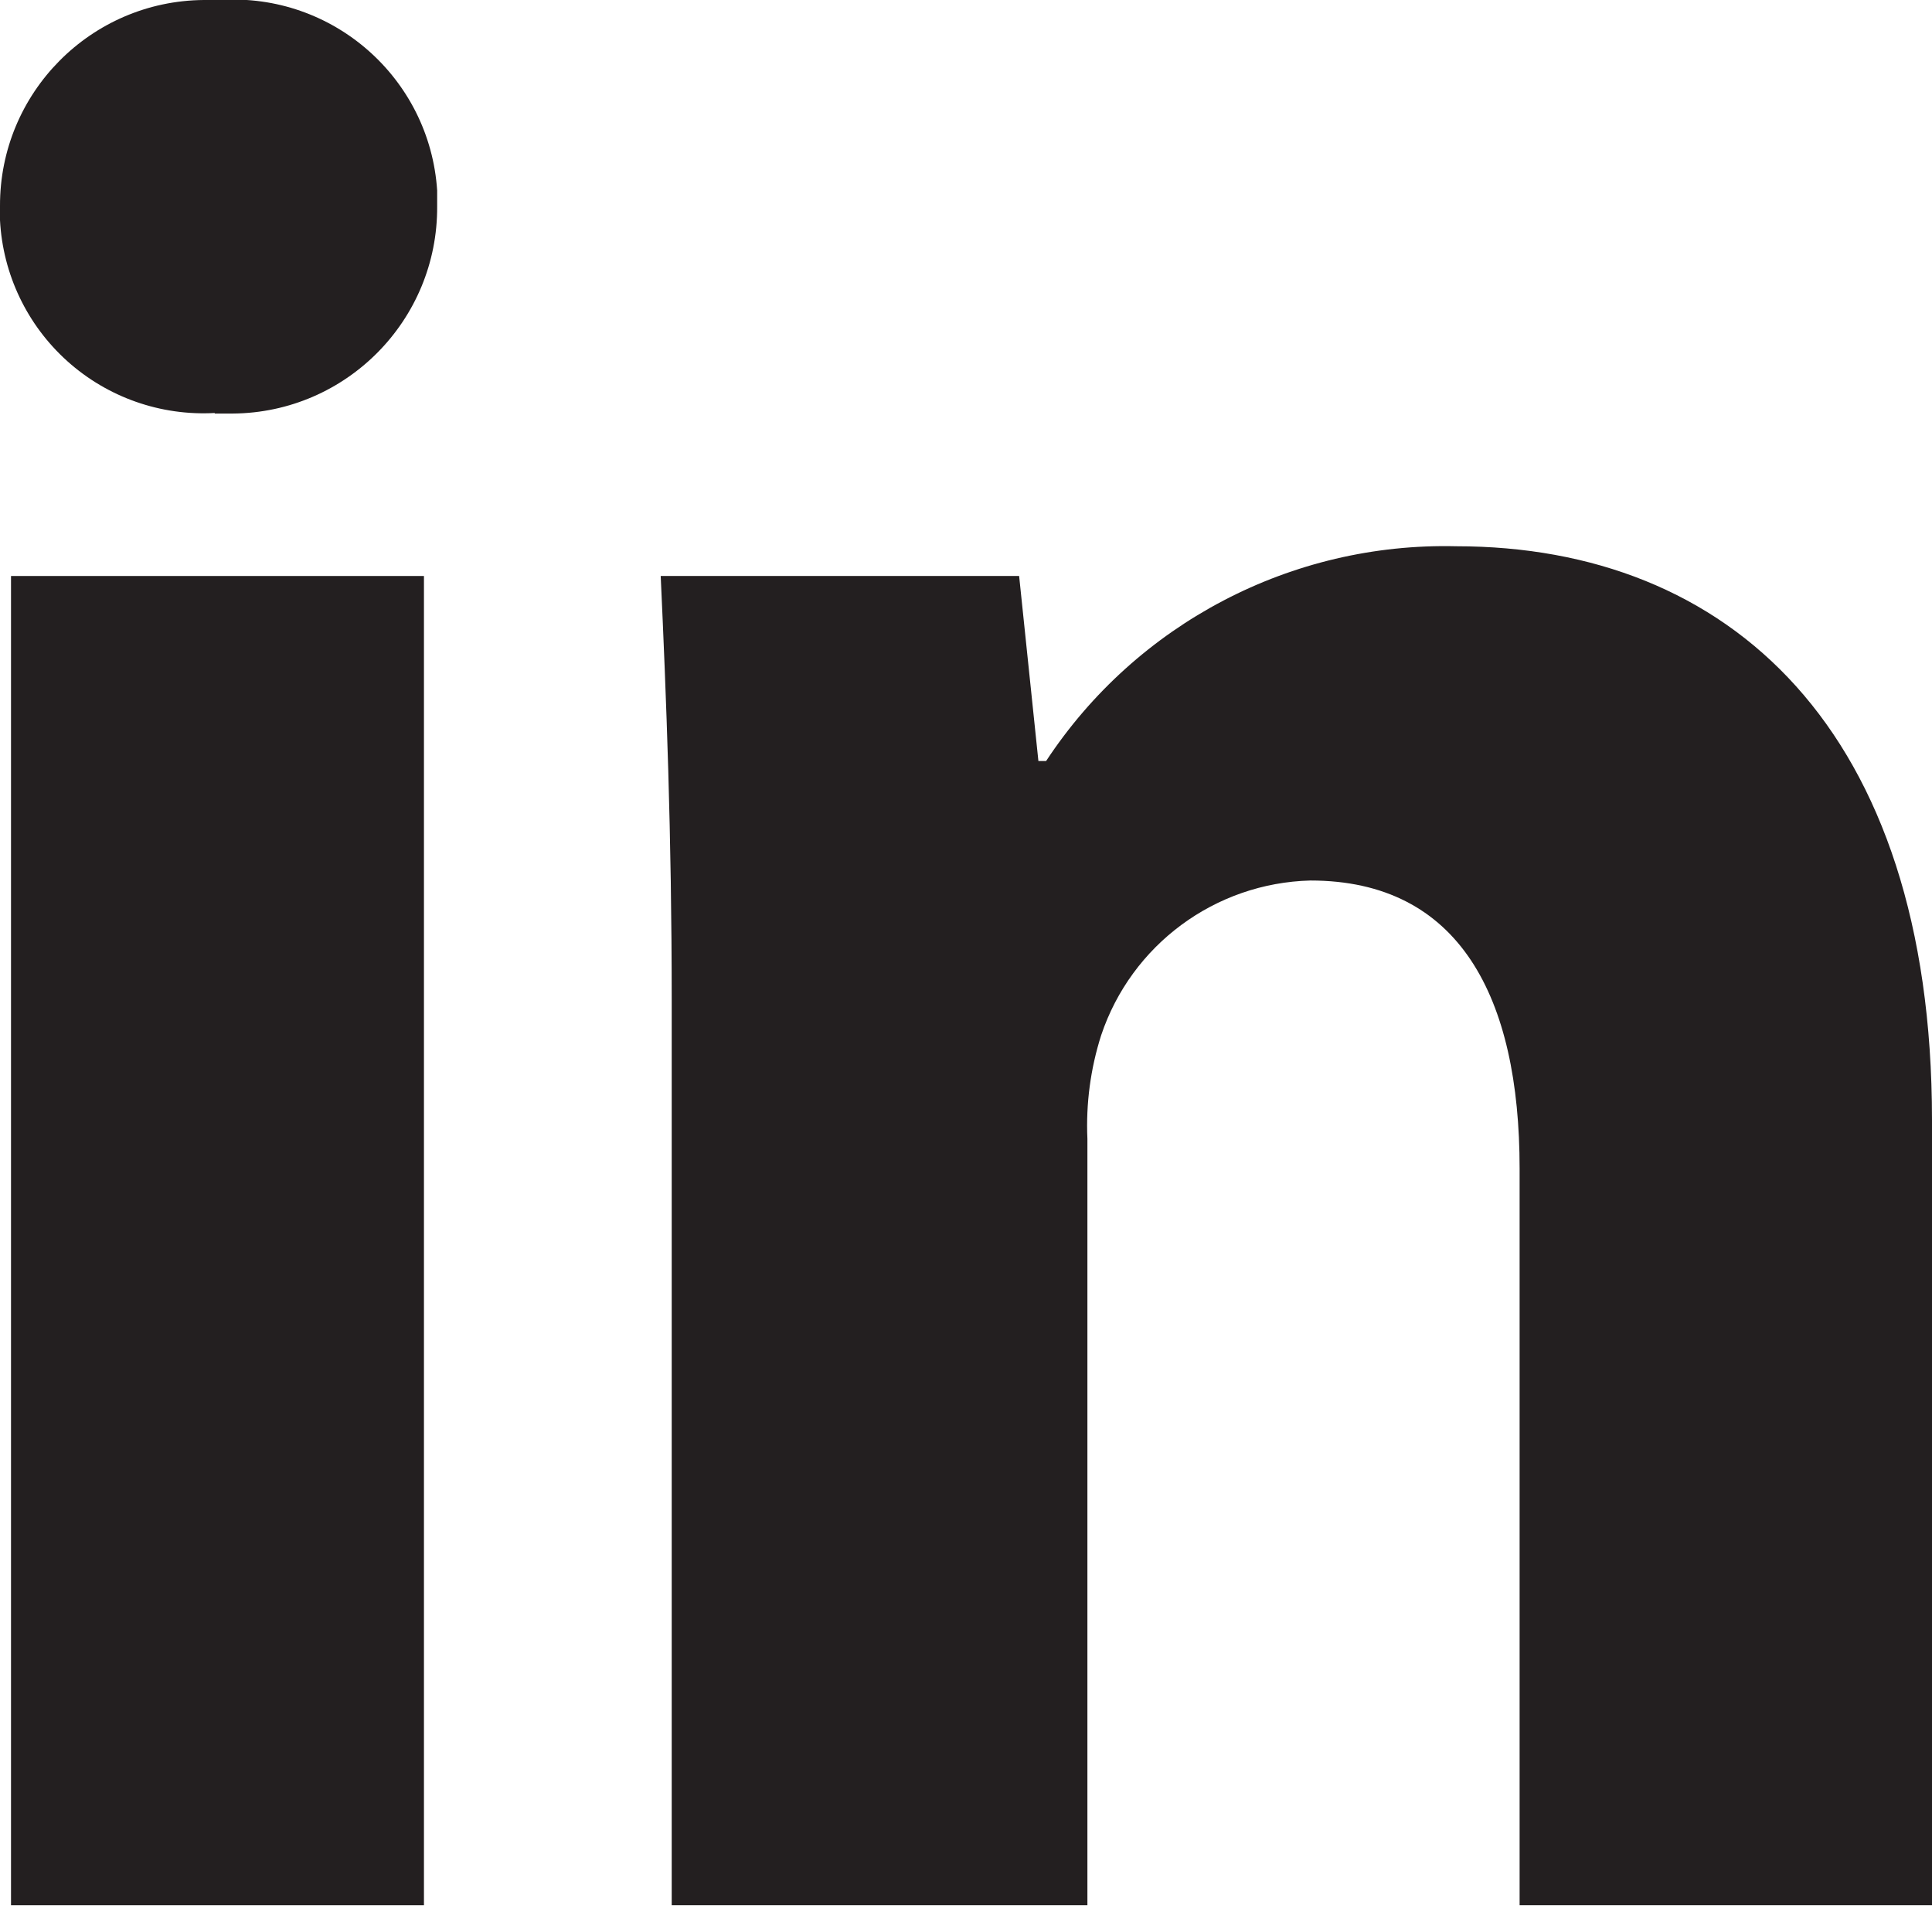
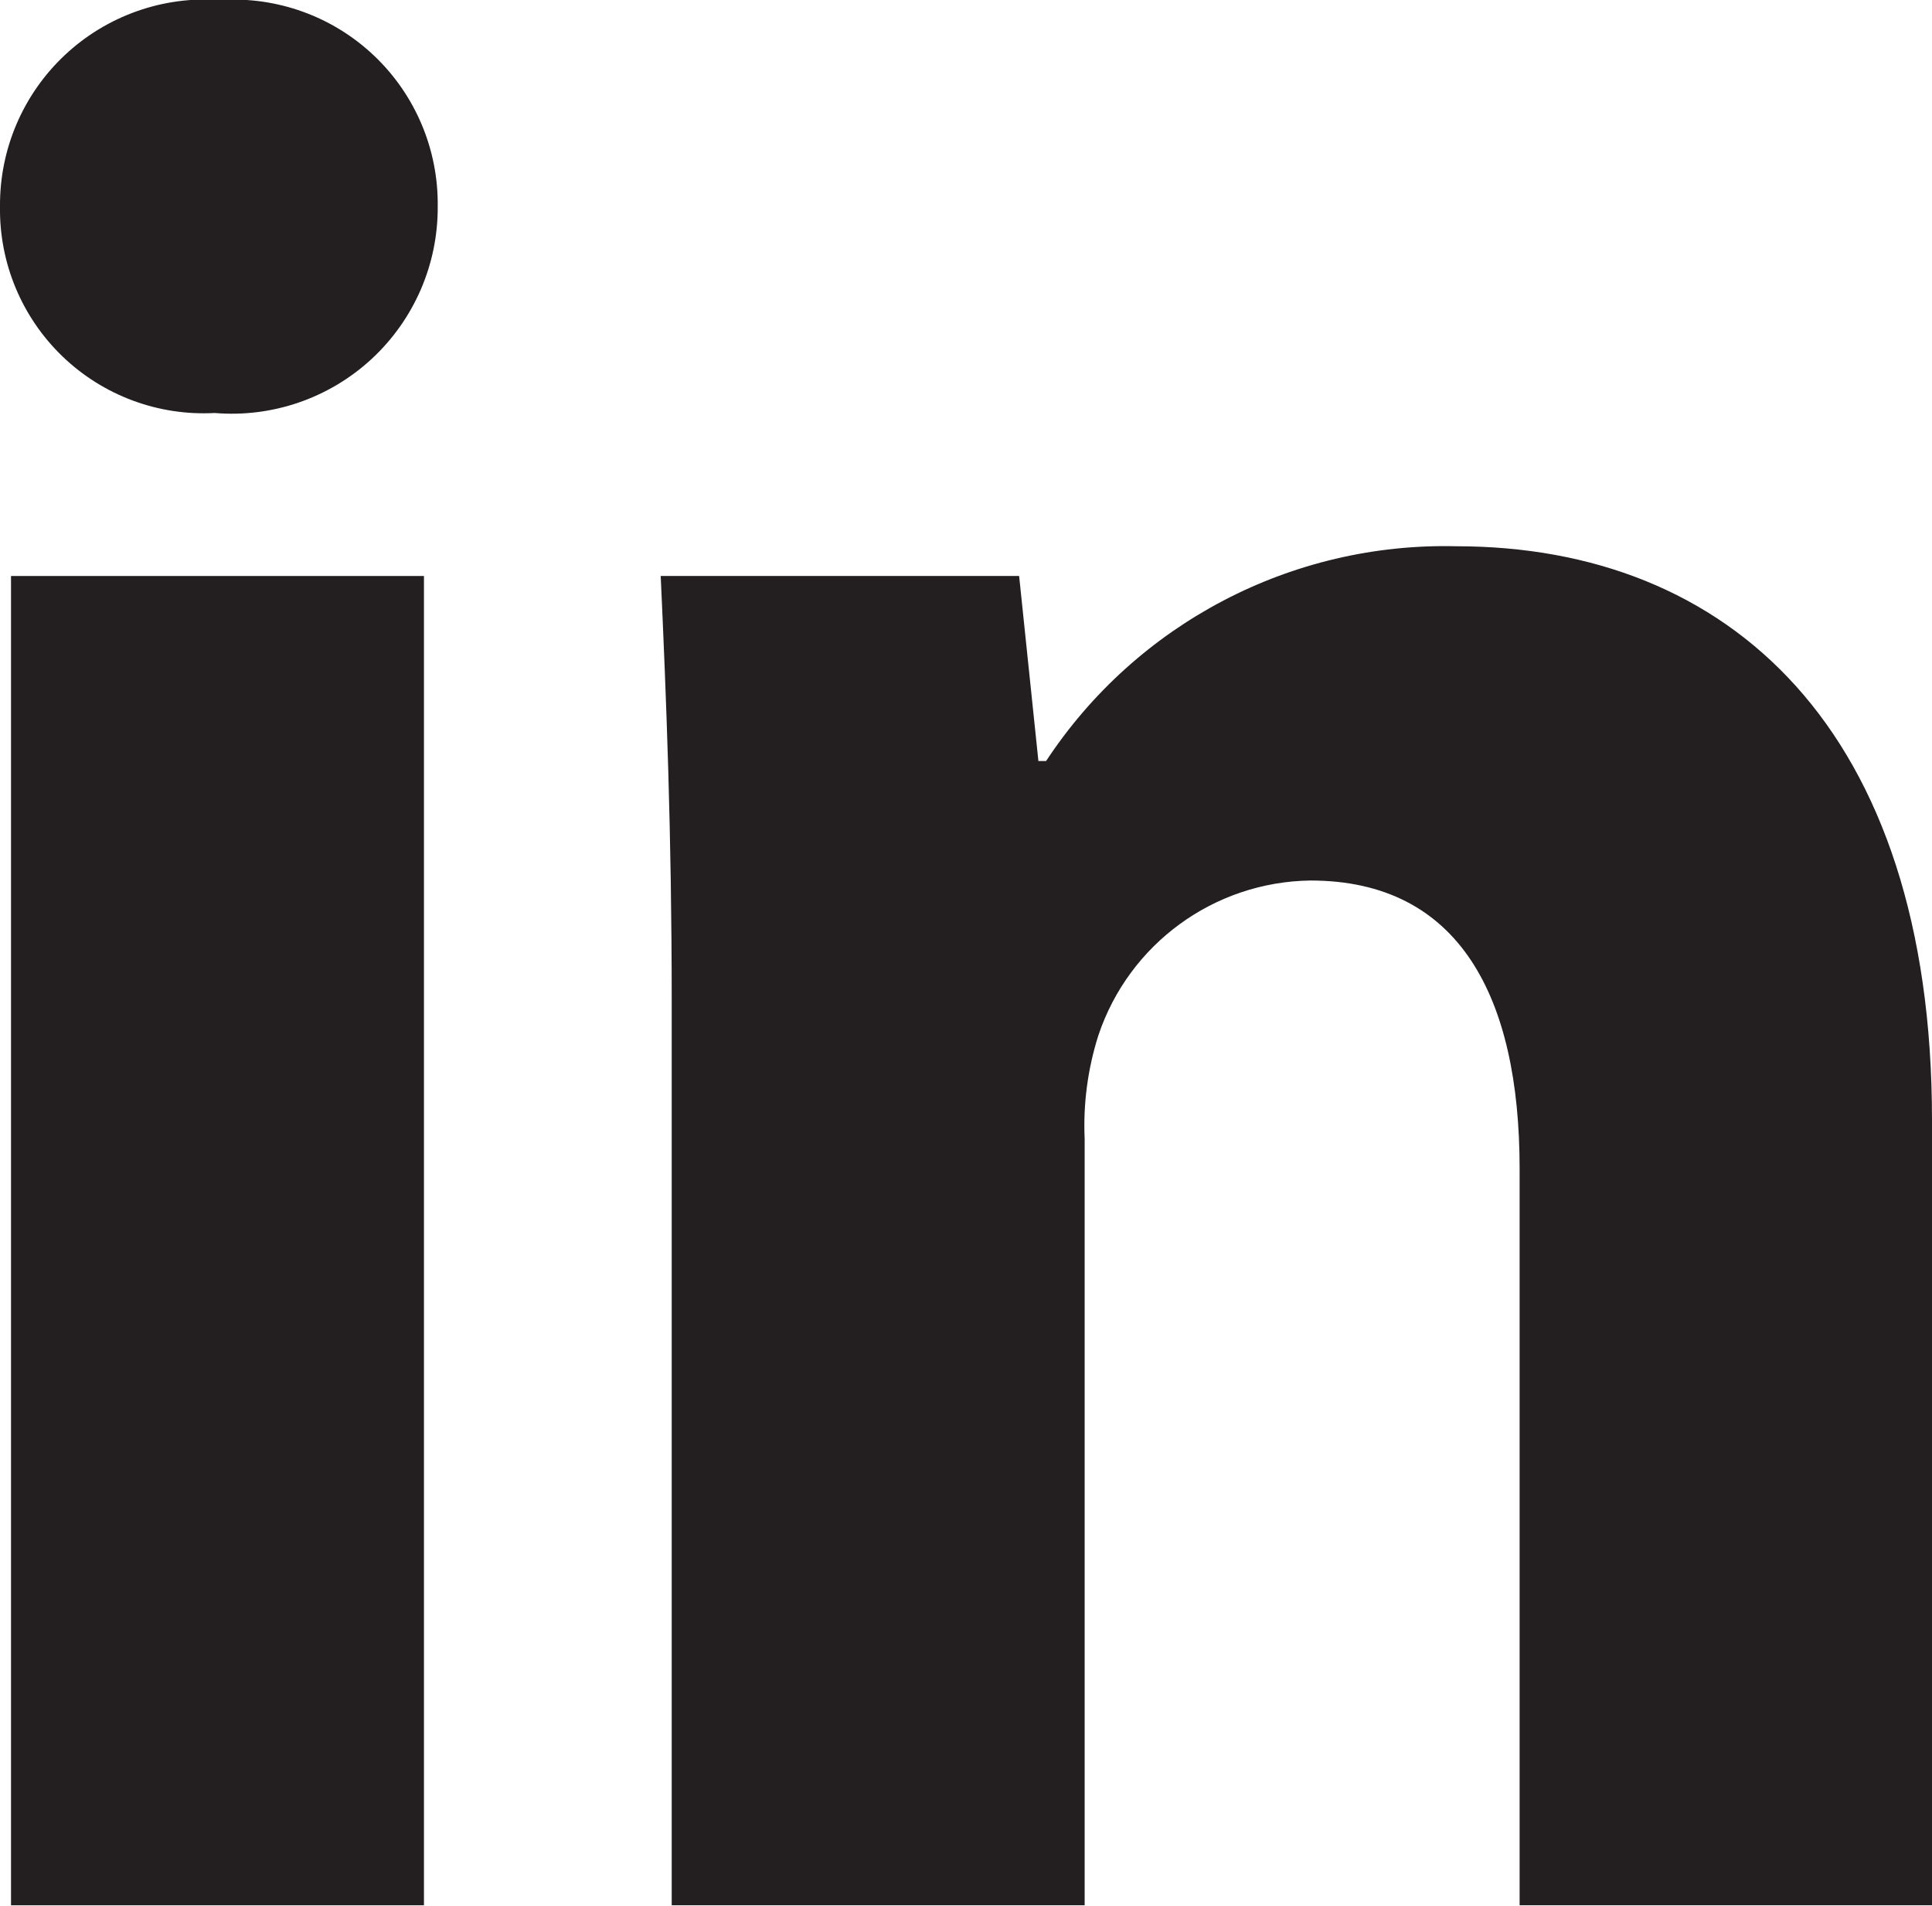
- <svg xmlns="http://www.w3.org/2000/svg" viewBox="0 0 35.09 34.6">
-   <rect x="0.2" y="10.46" width="7.5" height="24.14" style="fill: #231f20" />
-   <path d="M3.9,7.5A3.7,3.7,0,0,1,0,4q0-.13,0-0.26A3.73,3.73,0,0,1,3.7,0H4A3.71,3.71,0,0,1,7.94,3.46q0,0.14,0,.29A3.74,3.74,0,0,1,4.23,7.51H3.9Z" style="fill: #231f20" />
-   <path d="M35.1,34.6H27.6V21.22c0-3.11-1.09-5.23-3.8-5.23A4.12,4.12,0,0,0,20,18.8a5.4,5.4,0,0,0-.25,1.88V34.6H12.2V18.16c0-3-.1-5.53-0.2-7.7h6.51l0.35,3.36H19a8.67,8.67,0,0,1,7.45-3.9c4.94,0,8.64,3.31,8.64,10.42V34.6h0Z" style="fill: #231f20" />
+ <svg xmlns="http://www.w3.org/2000/svg" id="Isolation_Mode" data-name="Isolation Mode" viewBox="0 0 35.09 34.6">
+   <defs>
+     <style>.cls-1{fill:#231f20;}</style>
+   </defs>
+   <rect class="cls-1" x="0.2" y="10.46" width="7.5" height="24.14" />
+   <path class="cls-1" d="M3.7,7.5A3.7,3.7,0,0,1-.2,3.75,3.73,3.73,0,0,1,3.8,0,3.71,3.71,0,0,1,7.75,3.75,3.74,3.74,0,0,1,3.7,7.5Z" transform="translate(0.2)" />
+   <path class="cls-1" d="M34.9,34.6h-7.5V21.22c0-3.11-1.09-5.23-3.8-5.23a4.12,4.12,0,0,0-3.85,2.81,5.4,5.4,0,0,0-.25,1.88V34.6H12V18.16c0-3-.1-5.53-0.2-7.7h6.51l0.35,3.36H18.8a8.67,8.67,0,0,1,7.45-3.9c4.94,0,8.64,3.31,8.64,10.42V34.6Z" transform="translate(0.2)" />
</svg>
